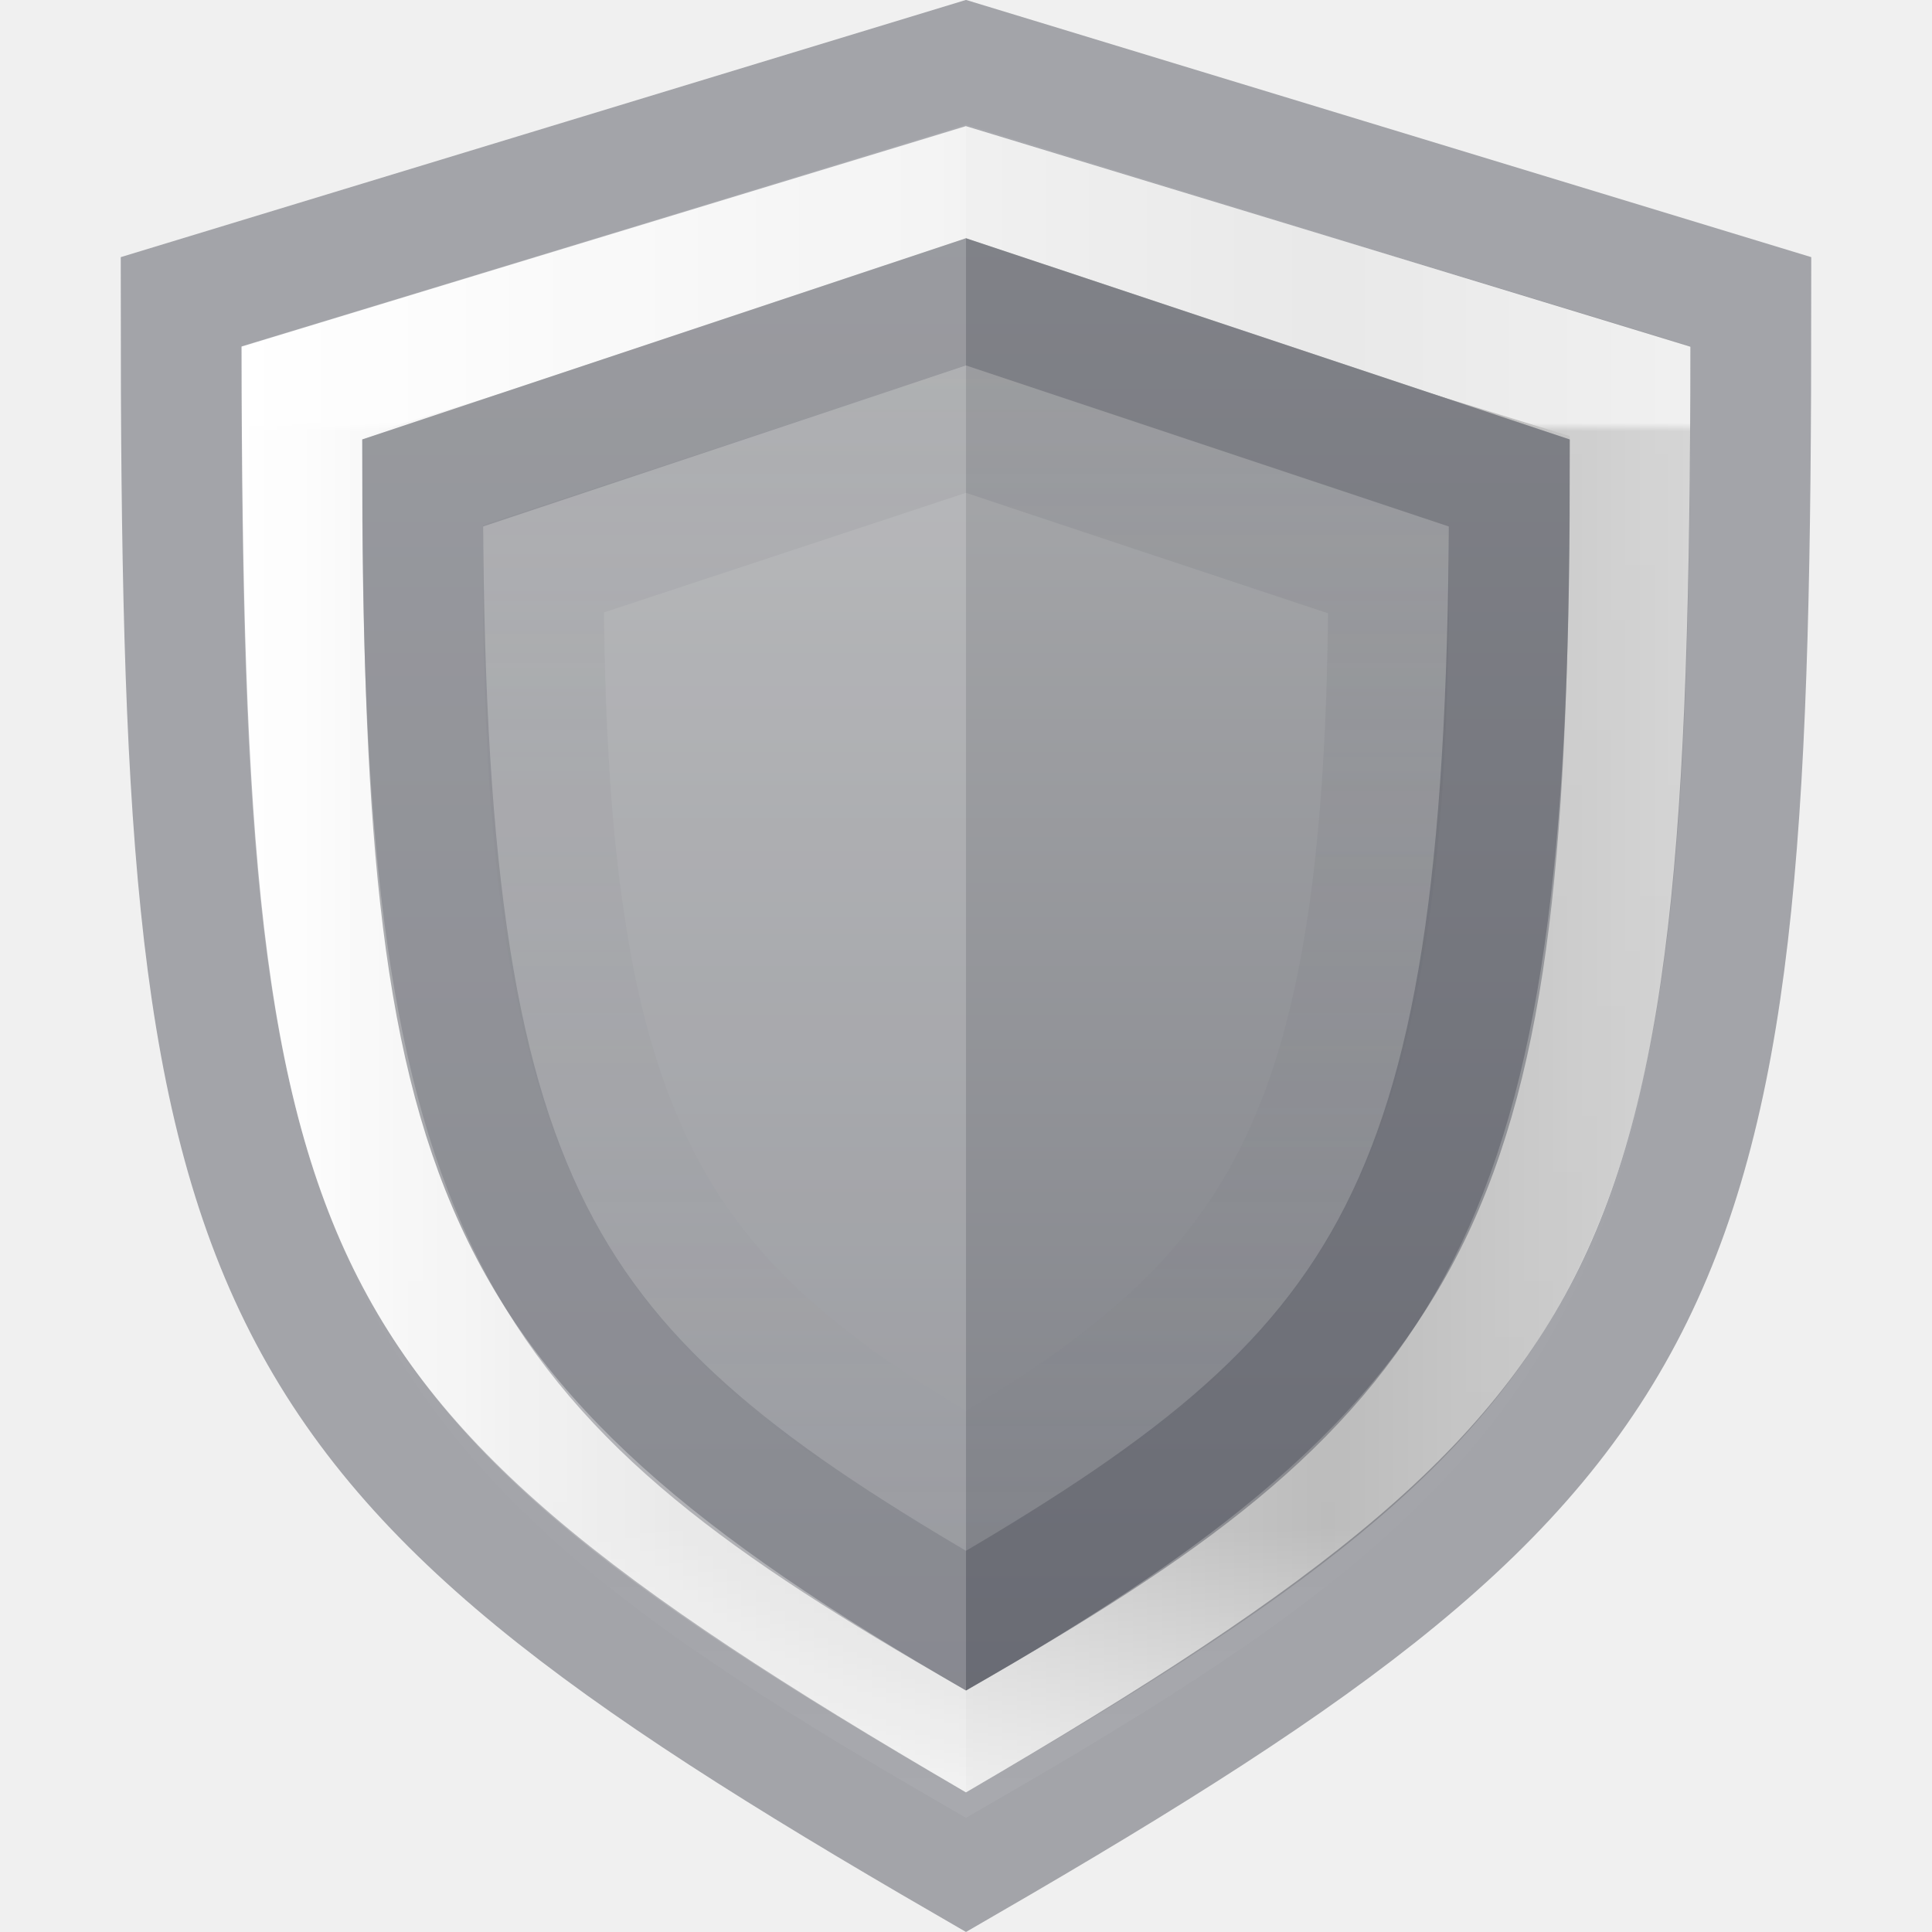
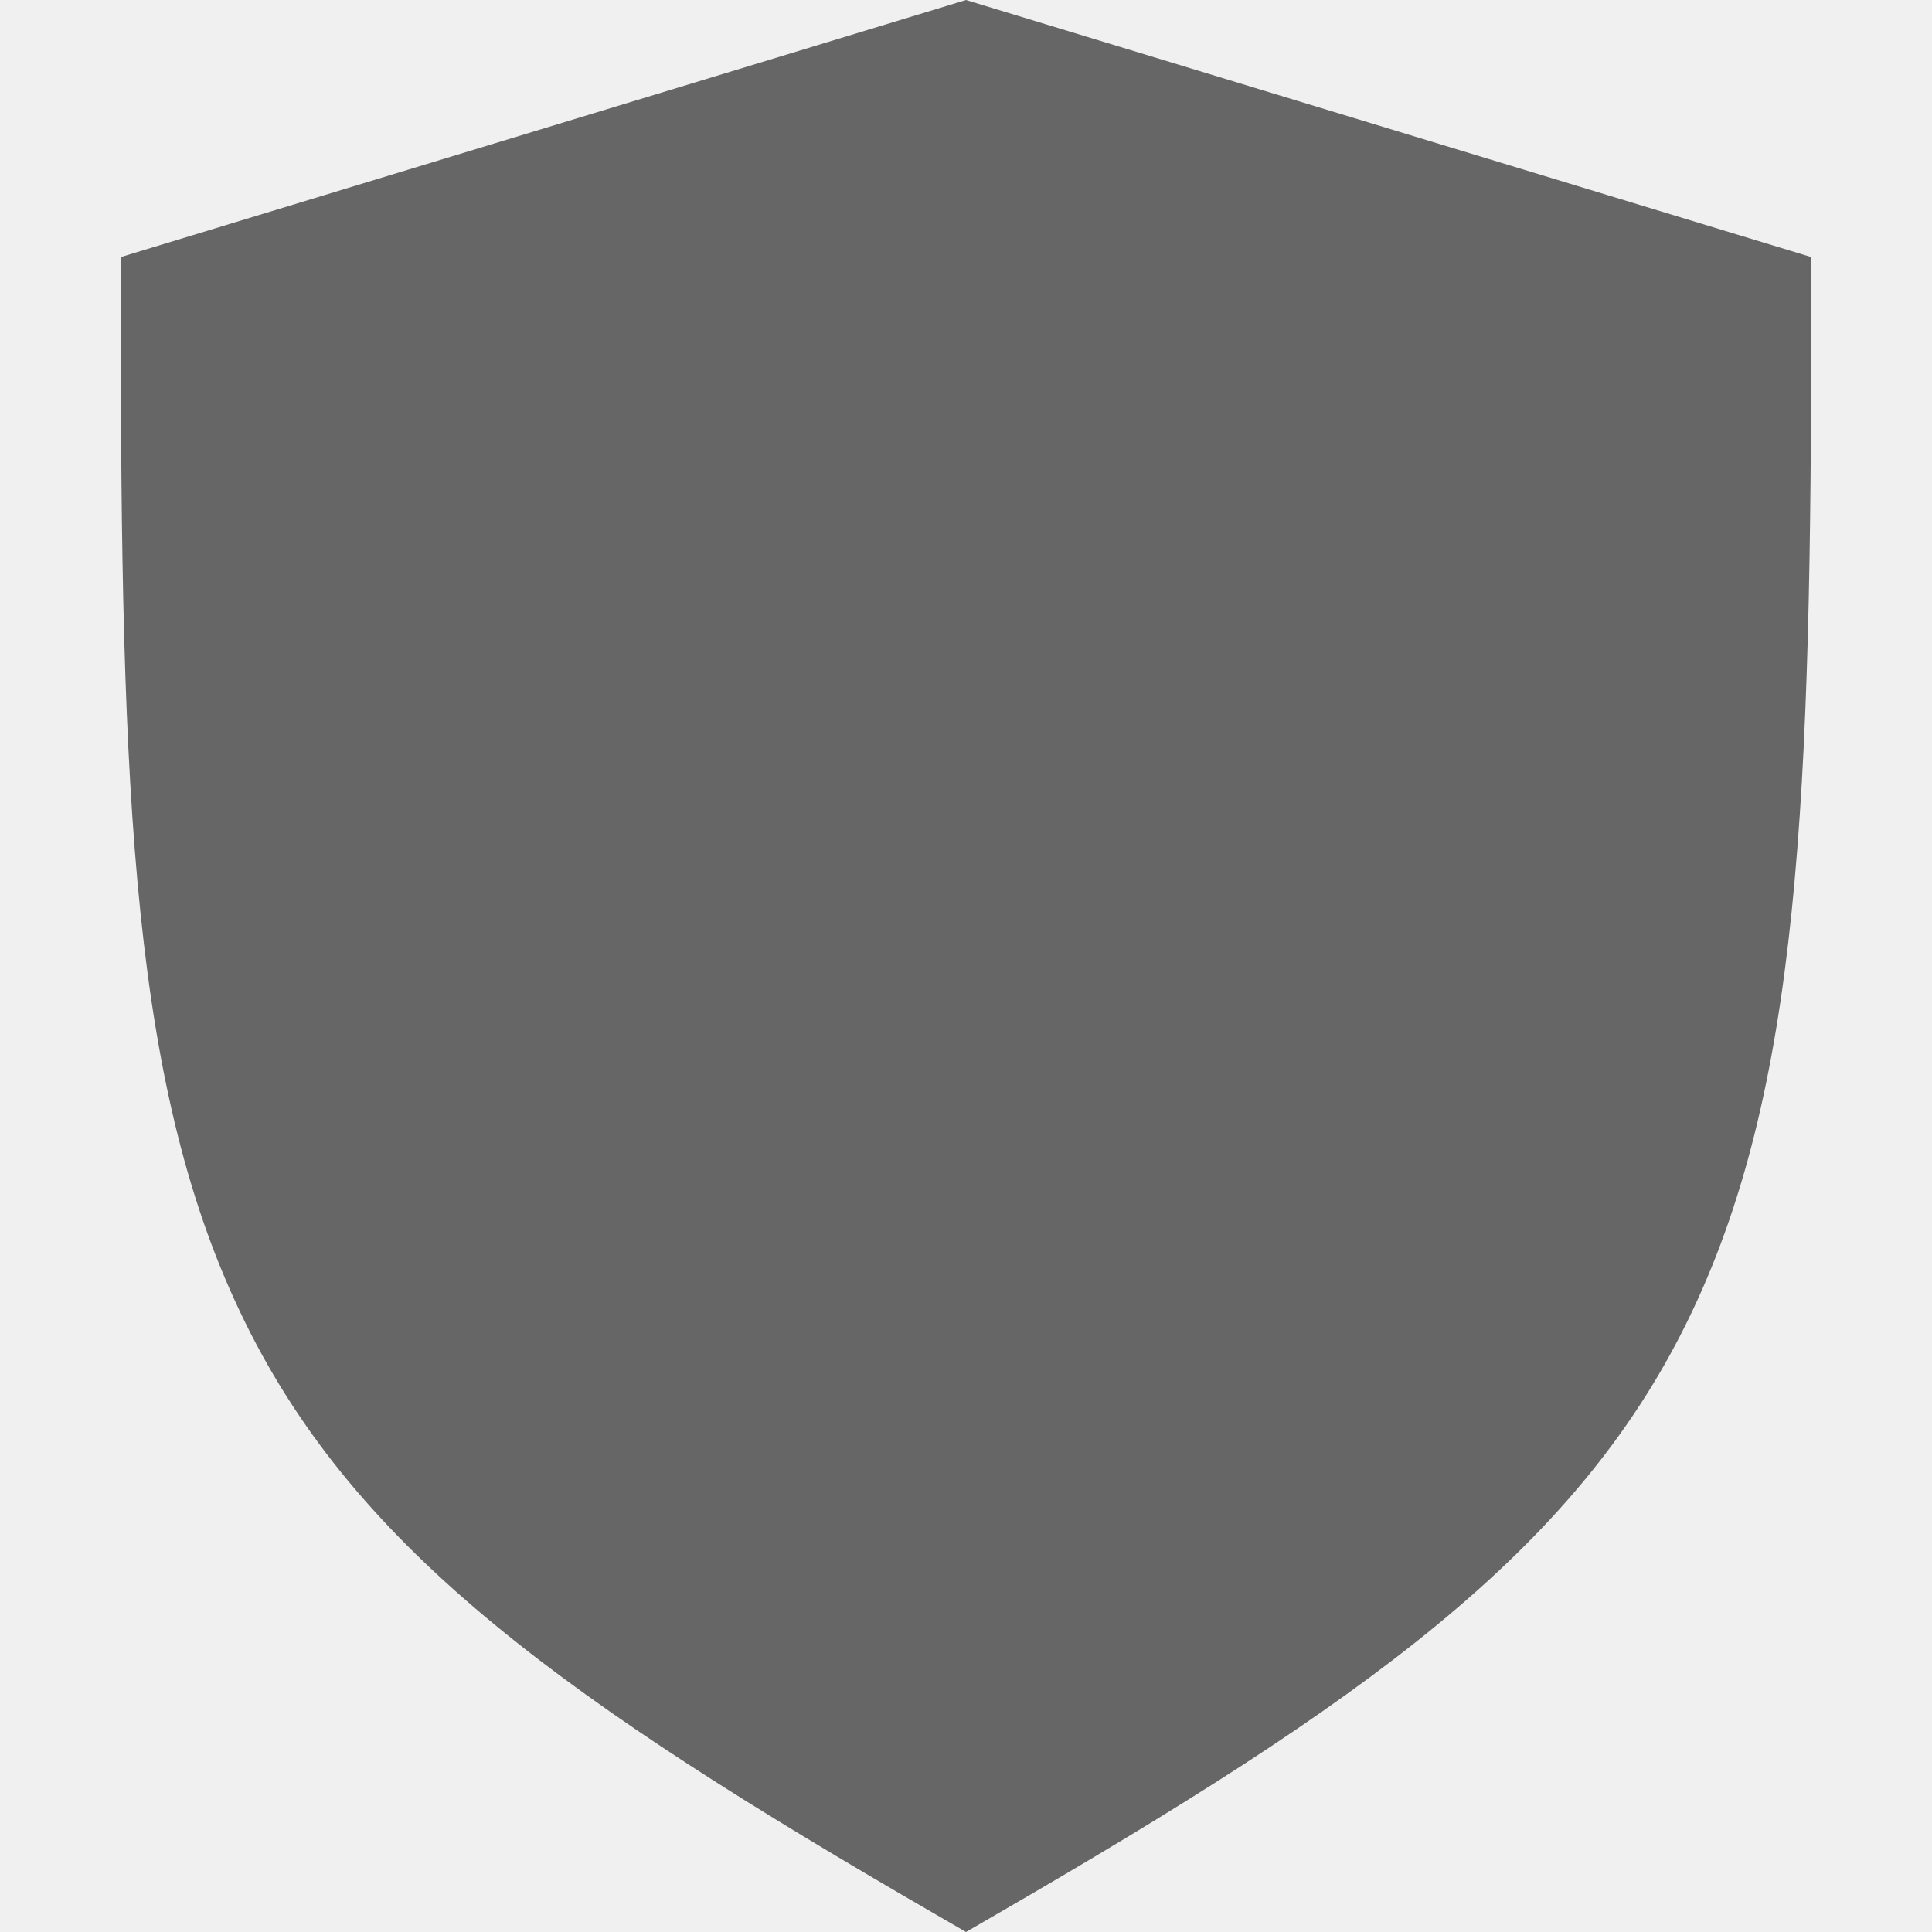
- <svg xmlns="http://www.w3.org/2000/svg" xmlns:xlink="http://www.w3.org/1999/xlink" version="1.1" width="16" height="16" id="svg3935">
-   <defs id="defs3937">
-     <linearGradient x1="71.204" y1="6.238" x2="71.204" y2="44.341" id="linearGradient3071" xlink:href="#linearGradient4011" gradientUnits="userSpaceOnUse" gradientTransform="matrix(0.3513514,0,0,0.3513514,-17.20367,-0.9093001)" />
-     <linearGradient id="linearGradient4011">
-       <stop id="stop4013" style="stop-color:#ffffff;stop-opacity:1" offset="0" />
-       <stop id="stop4015" style="stop-color:#ffffff;stop-opacity:0.235" offset="0.508" />
-       <stop id="stop4017" style="stop-color:#ffffff;stop-opacity:0.157" offset="0.835" />
-       <stop id="stop4019" style="stop-color:#ffffff;stop-opacity:0.392" offset="1" />
-     </linearGradient>
-     <linearGradient id="linearGradient947-5">
-       <stop id="stop943-6" style="stop-color:#64baff;stop-opacity:1" offset="0" />
-       <stop id="stop945-2" style="stop-color:#3689e6;stop-opacity:1" offset="1" />
-     </linearGradient>
-     <linearGradient x1="2035.165" y1="3208.074" x2="2035.165" y2="3241.997" id="linearGradient11527-6-5-3" xlink:href="#linearGradient947-5" gradientUnits="userSpaceOnUse" gradientTransform="matrix(0.5748496,0,0,0.4297553,-1164.014,-1377.772)" />
-     <radialGradient gradientTransform="matrix(0,1.829269,-1.935148,-4.9789892e-8,23.8516,-7.862012)" gradientUnits="userSpaceOnUse" xlink:href="#linearGradient2867-449-88-871-390-598-476-591-434-148-57-177-3-8-8" id="radialGradient3386" fy="8.45" fx="1.198" r="20" cy="8.45" cx="1.198" />
-     <linearGradient id="linearGradient2867-449-88-871-390-598-476-591-434-148-57-177-3-8-8">
-       <stop offset="0" style="stop-color:#95a3ab;stop-opacity:1" id="stop3750-8-9-0" />
-       <stop offset="0.262" style="stop-color:#667885;stop-opacity:1" id="stop3752-3-2-2" />
-       <stop offset="0.705" style="stop-color:#485a6c;stop-opacity:1" id="stop3754-7-2-2-9" />
-       <stop offset="1" style="stop-color:#273445;stop-opacity:1" id="stop3756-9-3-05" />
-     </linearGradient>
-     <linearGradient x1="74.06" y1="16.561" x2="74.06" y2="42.942" id="linearGradient3097" xlink:href="#linearGradient4806-9" gradientUnits="userSpaceOnUse" gradientTransform="matrix(0.5306905,0,0,0.5306907,-31.30318,-7.788705)" />
-     <linearGradient id="linearGradient4806-9">
-       <stop id="stop4808-49" style="stop-color:#ffffff;stop-opacity:1" offset="0" />
-       <stop id="stop4810-05" style="stop-color:#ffffff;stop-opacity:0.235" offset="0.424" />
-       <stop id="stop4812-6" style="stop-color:#ffffff;stop-opacity:0.157" offset="0.821" />
-       <stop id="stop4814-7" style="stop-color:#ffffff;stop-opacity:0.392" offset="1" />
-     </linearGradient>
-     <linearGradient id="linearGradient2793-2-0-669-94-2">
-       <stop offset="0" style="stop-color:#b4b4b4;stop-opacity:1" id="stop4681-3-1" />
-       <stop offset="1" style="stop-color:#ffffff;stop-opacity:1" id="stop4683-67-4" />
-     </linearGradient>
-     <linearGradient id="linearGradient5231">
-       <stop style="stop-color:#abacae;stop-opacity:1" offset="0" id="stop5233" />
-       <stop style="stop-color:#7e8087;stop-opacity:1" offset="1" id="stop5235" />
-     </linearGradient>
-     <linearGradient id="linearGradient4342">
-       <stop offset="0" style="stop-color:#ffffff;stop-opacity:1" id="stop4344" />
-       <stop offset="0.006" style="stop-color:#ffffff;stop-opacity:0.235" id="stop4346" />
-       <stop offset="0.796" style="stop-color:#ffffff;stop-opacity:0.157" id="stop4348" />
-       <stop offset="1" style="stop-color:#ffffff;stop-opacity:1" id="stop4350" />
-     </linearGradient>
-     <linearGradient id="linearGradient4419">
-       <stop offset="0" style="stop-color:#555761;stop-opacity:1" id="stop4421" />
-       <stop offset="1" style="stop-color:#555761;stop-opacity:0" id="stop4423" />
-     </linearGradient>
-     <linearGradient xlink:href="#linearGradient5231" id="linearGradient4309-7" gradientUnits="userSpaceOnUse" gradientTransform="matrix(0.3564594,0,0,0.357143,-66.0096,-5.424803)" x1="203.181" y1="15.25" x2="203.181" y2="47.25" />
-     <linearGradient xlink:href="#linearGradient2793-2-0-669-94-2" id="linearGradient4282-1" gradientUnits="userSpaceOnUse" gradientTransform="matrix(0.06357945,0,0,0.05566495,-66.41941,-2.695227)" spreadMethod="reflect" x1="1179.224" y1="51.276" x2="1055.881" y2="51.276" />
-     <linearGradient xlink:href="#linearGradient5231" id="linearGradient4304" gradientUnits="userSpaceOnUse" gradientTransform="matrix(0.3564594,0,0,0.357143,-82.64214,-3.129465)" x1="261.298" y1="14.362" x2="261.298" y2="47.962" />
-     <linearGradient xlink:href="#linearGradient4342" id="linearGradient4340-6" gradientUnits="userSpaceOnUse" gradientTransform="matrix(0.8294362,0,0,0.8310269,-96.36726,-15.60796)" x1="130.969" y1="21.958" x2="130.969" y2="36.14" />
-     <linearGradient xlink:href="#linearGradient4342" id="linearGradient4335" gradientUnits="userSpaceOnUse" gradientTransform="matrix(0.8294362,0,0,0.8310269,-114.9669,-14.85903)" x1="154.282" y1="22.092" x2="154.282" y2="35.93" />
-     <linearGradient xlink:href="#linearGradient4419" id="linearGradient4377-1" gradientUnits="userSpaceOnUse" gradientTransform="matrix(0.3564594,0,0,0.357143,-54.82357,-6.034435)" x1="172.203" y1="17.25" x2="172.203" y2="47.25" />
-     <linearGradient xlink:href="#linearGradient4419" id="linearGradient4362" gradientUnits="userSpaceOnUse" gradientTransform="matrix(0.3564594,0,0,0.357143,-70.7844,-3.129465)" x1="225.227" y1="17.162" x2="225.227" y2="45.162" />
-     <linearGradient xlink:href="#linearGradient2793-2-0-669-94-2" id="linearGradient4368" gradientUnits="userSpaceOnUse" gradientTransform="matrix(0.06357945,0,0,0.05566495,-84.87553,-1.787305)" spreadMethod="reflect" x1="1507.964" y1="51.276" x2="1366.409" y2="51.276" />
-   </defs>
-   <path id="path4277" d="M 2,2.868 8,1.042 14,2.868 C 14,10.5 13.5,11.668 8,14.844 2.5,11.66 2,10.5 2,2.868 Z" style="color:#000000;clip-rule:nonzero;display:inline;overflow:visible;visibility:visible;opacity:1;isolation:auto;mix-blend-mode:normal;color-interpolation:sRGB;color-interpolation-filters:linearRGB;solid-color:#000000;solid-opacity:1;fill:url(#linearGradient4368);fill-opacity:1;fill-rule:nonzero;stroke:none;stroke-width:1;stroke-linecap:butt;stroke-linejoin:miter;stroke-miterlimit:4;stroke-dasharray:none;stroke-dashoffset:0;stroke-opacity:1;marker:none;color-rendering:auto;image-rendering:auto;shape-rendering:auto;text-rendering:auto;enable-background:accumulate" />
-   <path style="color:#000000;clip-rule:nonzero;display:inline;overflow:visible;visibility:visible;opacity:0.7;isolation:auto;mix-blend-mode:normal;color-interpolation:sRGB;color-interpolation-filters:linearRGB;solid-color:#000000;solid-opacity:1;fill:none;fill-opacity:1;fill-rule:nonzero;stroke:url(#linearGradient4335);stroke-width:1;stroke-linecap:round;stroke-linejoin:miter;stroke-miterlimit:4.1;stroke-dasharray:none;stroke-dashoffset:0;stroke-opacity:1;marker:none;color-rendering:auto;image-rendering:auto;shape-rendering:auto;text-rendering:auto;enable-background:accumulate" d="M 2.5,3.241 8,1.554 13.5,3.242 C 13.5,10.5 12.826,11.69 8,14.477 3.313,11.764 2.5,10.5 2.5,3.241 Z" id="path4306" />
-   <path style="opacity:0.5;fill:none;fill-opacity:1;stroke:#555761;stroke-width:1;stroke-linecap:round;stroke-linejoin:miter;stroke-opacity:1" d="M 1.5,2.5 8,0.522 14.5,2.5 C 14.5,10.719 14.06,11.914 8,15.422 1.94,11.914 1.5,10.719 1.5,2.5 Z" id="path8117" />
-   <path id="path4216" d="M 8,1.973 3,3.639 C 3,9.777 3.5,11.402 8,14 12.5,11.434 13,9.75 13,3.639 Z" style="color:#000000;font-style:normal;font-variant:normal;font-weight:normal;font-stretch:normal;font-size:medium;line-height:normal;font-family:sans-serif;text-indent:0;text-align:start;text-decoration:none;text-decoration-line:none;text-decoration-style:solid;text-decoration-color:#000000;letter-spacing:normal;word-spacing:normal;text-transform:none;direction:ltr;block-progression:tb;writing-mode:lr-tb;baseline-shift:baseline;text-anchor:start;white-space:normal;clip-rule:nonzero;display:inline;overflow:visible;visibility:visible;opacity:1;isolation:auto;mix-blend-mode:normal;color-interpolation:sRGB;color-interpolation-filters:linearRGB;solid-color:#000000;solid-opacity:1;fill:url(#linearGradient4304);fill-opacity:1;fill-rule:nonzero;stroke:none;stroke-width:1;stroke-linecap:butt;stroke-linejoin:miter;stroke-miterlimit:4;stroke-dasharray:none;stroke-dashoffset:0;stroke-opacity:1;marker:none;color-rendering:auto;image-rendering:auto;shape-rendering:auto;text-rendering:auto;enable-background:accumulate" />
-   <path id="path8128" d="M 3.5,4 8,2.5 12.5,4 c 0,6.071 -0.936,7.36 -4.5,9.422 C 4.435,11.36 3.5,10.071 3.5,4 Z" style="color:#000000;clip-rule:nonzero;display:inline;overflow:visible;visibility:visible;opacity:0.5;isolation:auto;mix-blend-mode:normal;color-interpolation:sRGB;color-interpolation-filters:linearRGB;solid-color:#000000;solid-opacity:1;fill:none;fill-opacity:1;fill-rule:nonzero;stroke:#555761;stroke-width:1;stroke-linecap:round;stroke-linejoin:miter;stroke-miterlimit:4;stroke-dasharray:none;stroke-dashoffset:0;stroke-opacity:1;color-rendering:auto;image-rendering:auto;shape-rendering:auto;text-rendering:auto;enable-background:accumulate" />
-   <path style="color:#000000;clip-rule:nonzero;display:inline;overflow:visible;visibility:visible;opacity:0.15;isolation:auto;mix-blend-mode:normal;color-interpolation:sRGB;color-interpolation-filters:linearRGB;solid-color:#000000;solid-opacity:1;fill:none;fill-opacity:0;fill-rule:nonzero;stroke:url(#linearGradient4362);stroke-width:1;stroke-linecap:round;stroke-linejoin:miter;stroke-miterlimit:4;stroke-dasharray:none;stroke-dashoffset:0;stroke-opacity:1;marker:none;color-rendering:auto;image-rendering:auto;shape-rendering:auto;text-rendering:auto;enable-background:accumulate" d="M 4.5,4.711 8,3.555 11.5,4.719 c 0,4.781 -0.906,6.047 -3.5,7.547 C 5.414,10.77 4.5,9.5 4.5,4.711 Z" id="path4337" />
-   <path style="color:#000000;clip-rule:nonzero;display:inline;overflow:visible;visibility:visible;opacity:0.2;isolation:auto;mix-blend-mode:normal;color-interpolation:sRGB;color-interpolation-filters:linearRGB;solid-color:#000000;solid-opacity:1;fill:#ffffff;fill-opacity:1;fill-rule:nonzero;stroke:none;stroke-width:1;stroke-linecap:butt;stroke-linejoin:miter;stroke-miterlimit:4;stroke-dasharray:none;stroke-dashoffset:0;stroke-opacity:1;marker:none;color-rendering:auto;image-rendering:auto;shape-rendering:auto;text-rendering:auto;enable-background:accumulate" d="M 2,2.868 8,1.042 C 8,6.5 8,9 8,14.844 2.5,11.66 2,10.5 2,2.868 Z" id="path4364" />
+ <svg xmlns="http://www.w3.org/2000/svg" id="svg3935" height="16" width="16" version="1.1">
+   <defs id="defs3937" />
+   <g id="g4189">
+     <path id="path8117" d="M 8,0 1,2.129 1,2.5 C 1,6.619 1.091,9.042 2.029,10.949 2.967,12.857 4.703,14.092 7.75,15.855 L 8,16 8.25,15.855 C 11.297,14.092 13.033,12.857 13.971,10.949 14.909,9.042 15,6.619 15,2.5 l 0,-0.371 z" style="color:#000000;font-style:normal;font-variant:normal;font-weight:normal;font-stretch:normal;font-size:medium;line-height:normal;font-family:sans-serif;text-indent:0;text-align:start;text-decoration:none;text-decoration-line:none;text-decoration-style:solid;text-decoration-color:#000000;letter-spacing:normal;word-spacing:normal;text-transform:none;direction:ltr;block-progression:tb;writing-mode:lr-tb;baseline-shift:baseline;text-anchor:start;white-space:normal;clip-rule:nonzero;display:inline;overflow:visible;visibility:visible;opacity:1;isolation:auto;mix-blend-mode:normal;color-interpolation:sRGB;color-interpolation-filters:linearRGB;solid-color:#000000;solid-opacity:1;fill:#666666;fill-opacity:1;fill-rule:nonzero;stroke:none;stroke-width:1;stroke-linecap:round;stroke-linejoin:miter;stroke-miterlimit:4;stroke-dasharray:none;stroke-dashoffset:0;stroke-opacity:1;color-rendering:auto;image-rendering:auto;shape-rendering:auto;text-rendering:auto;enable-background:accumulate" />
+   </g>
</svg>
